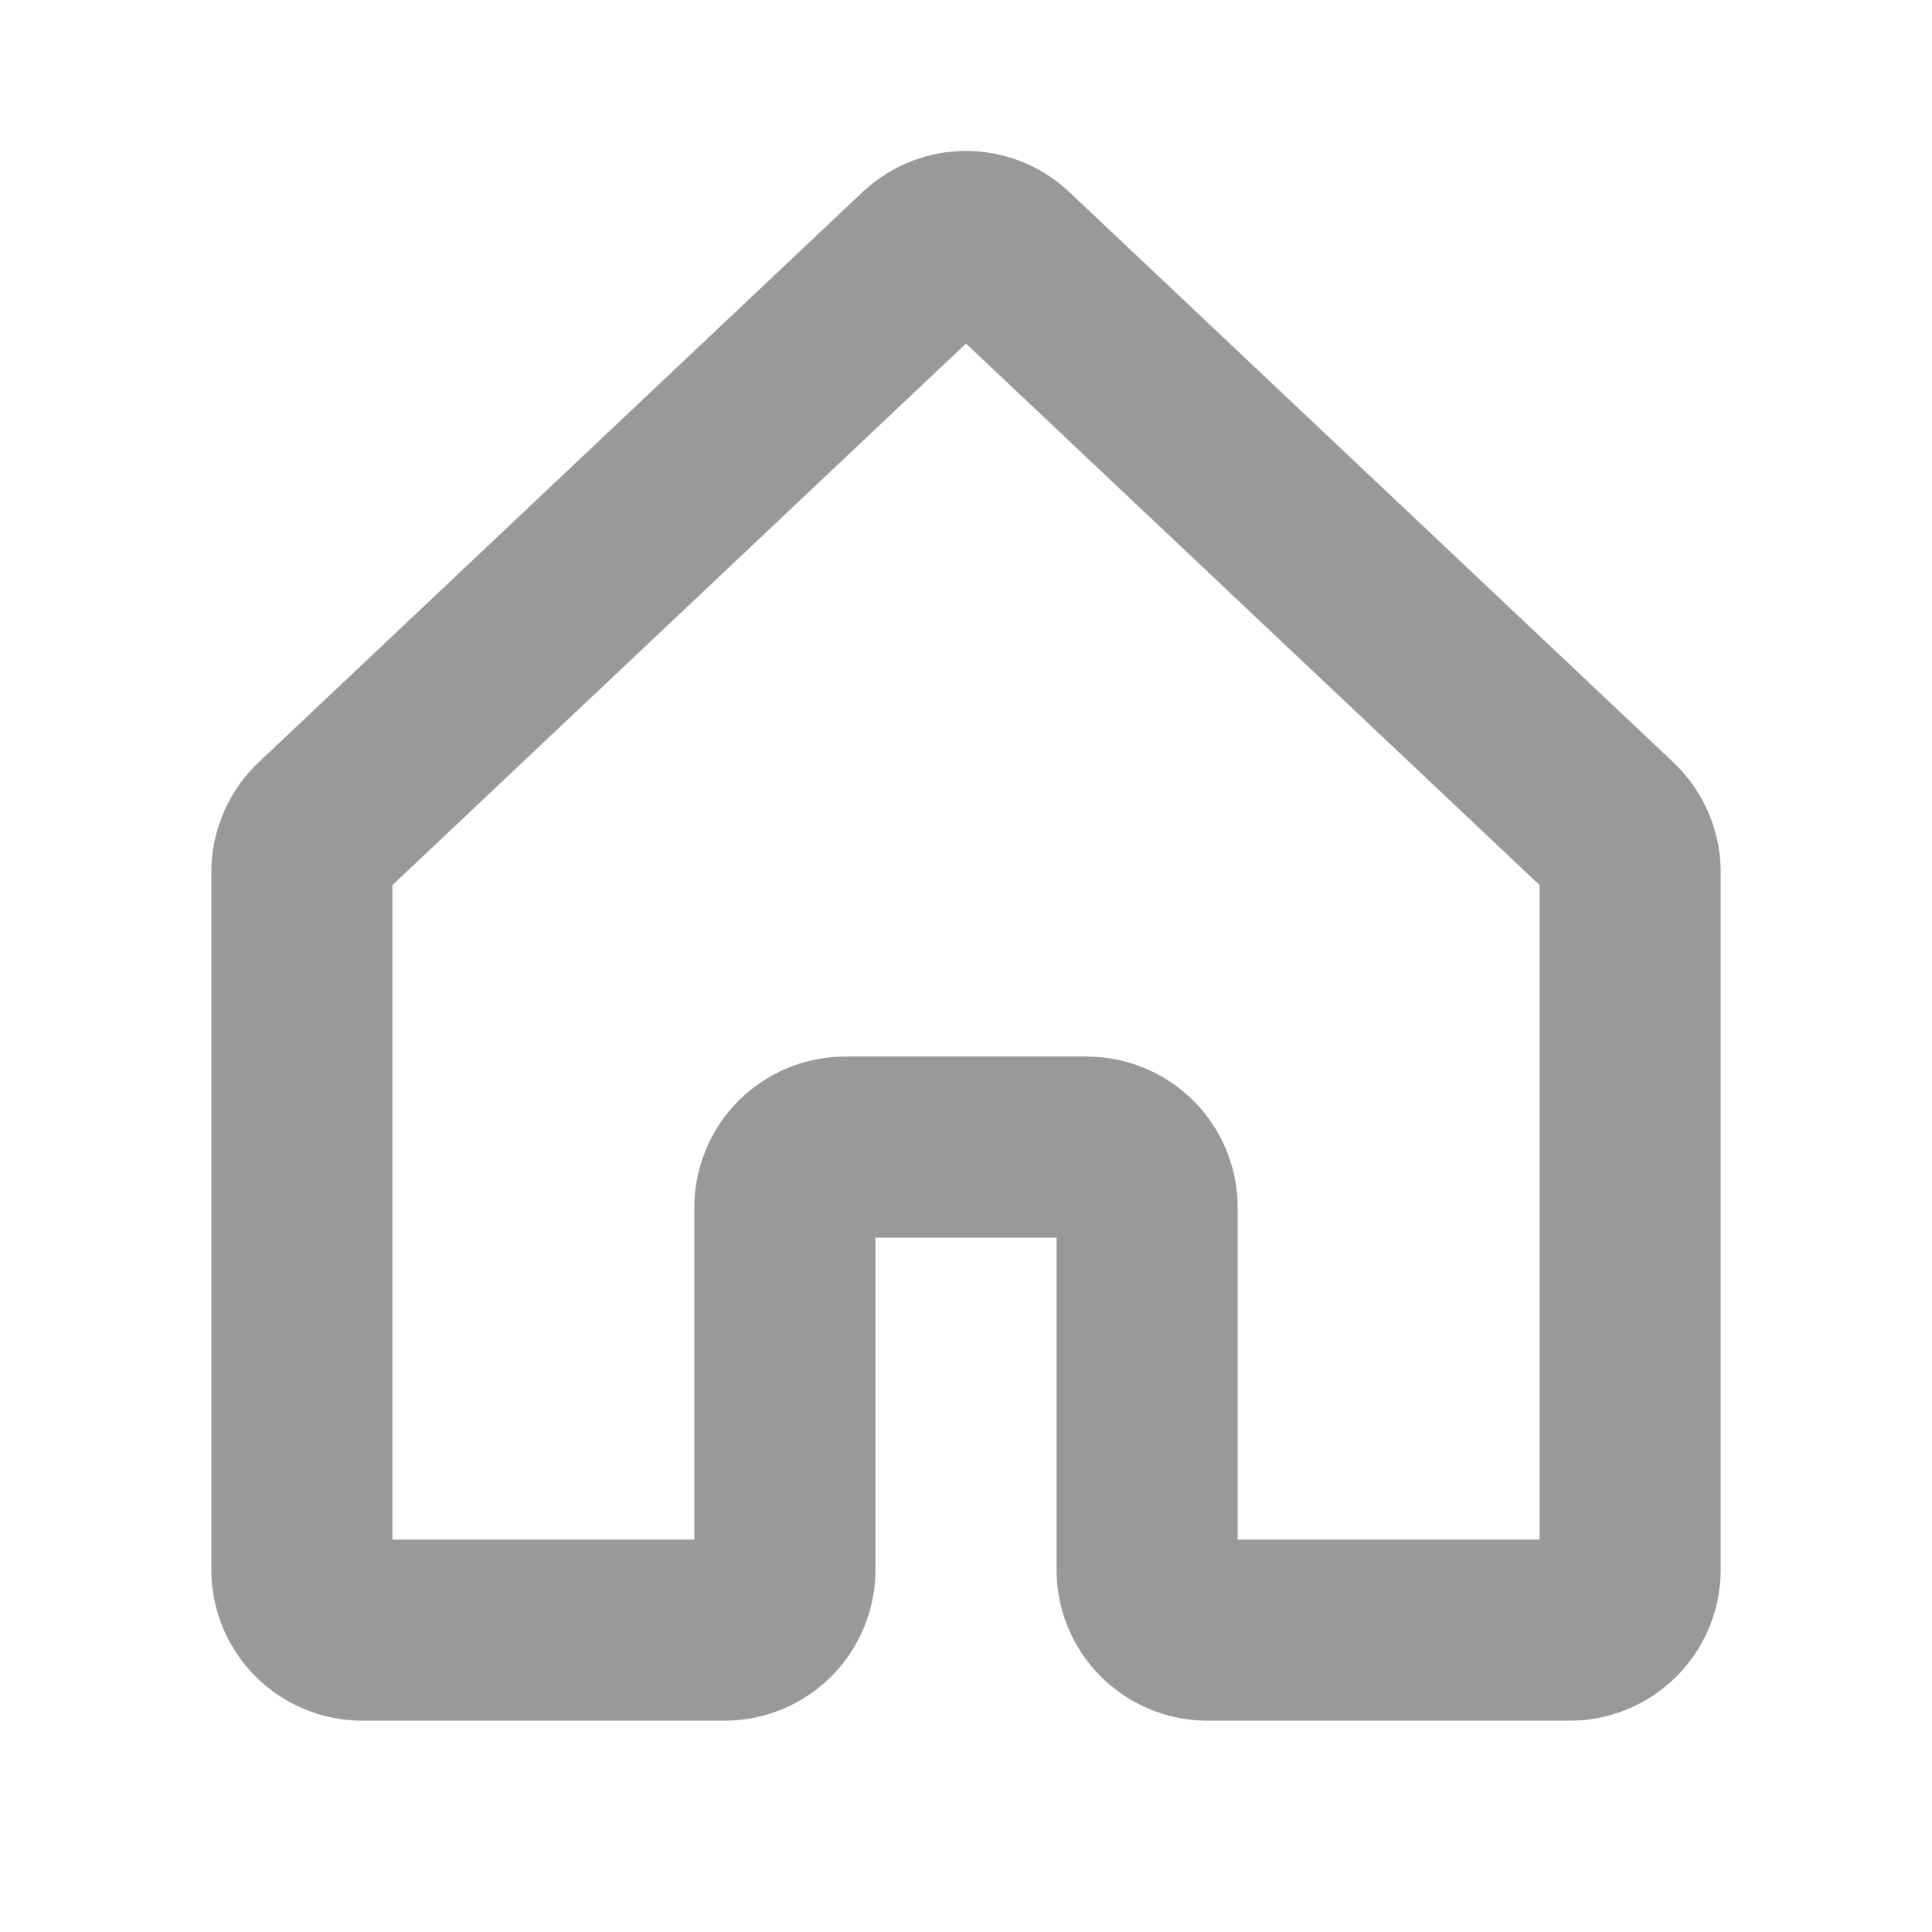
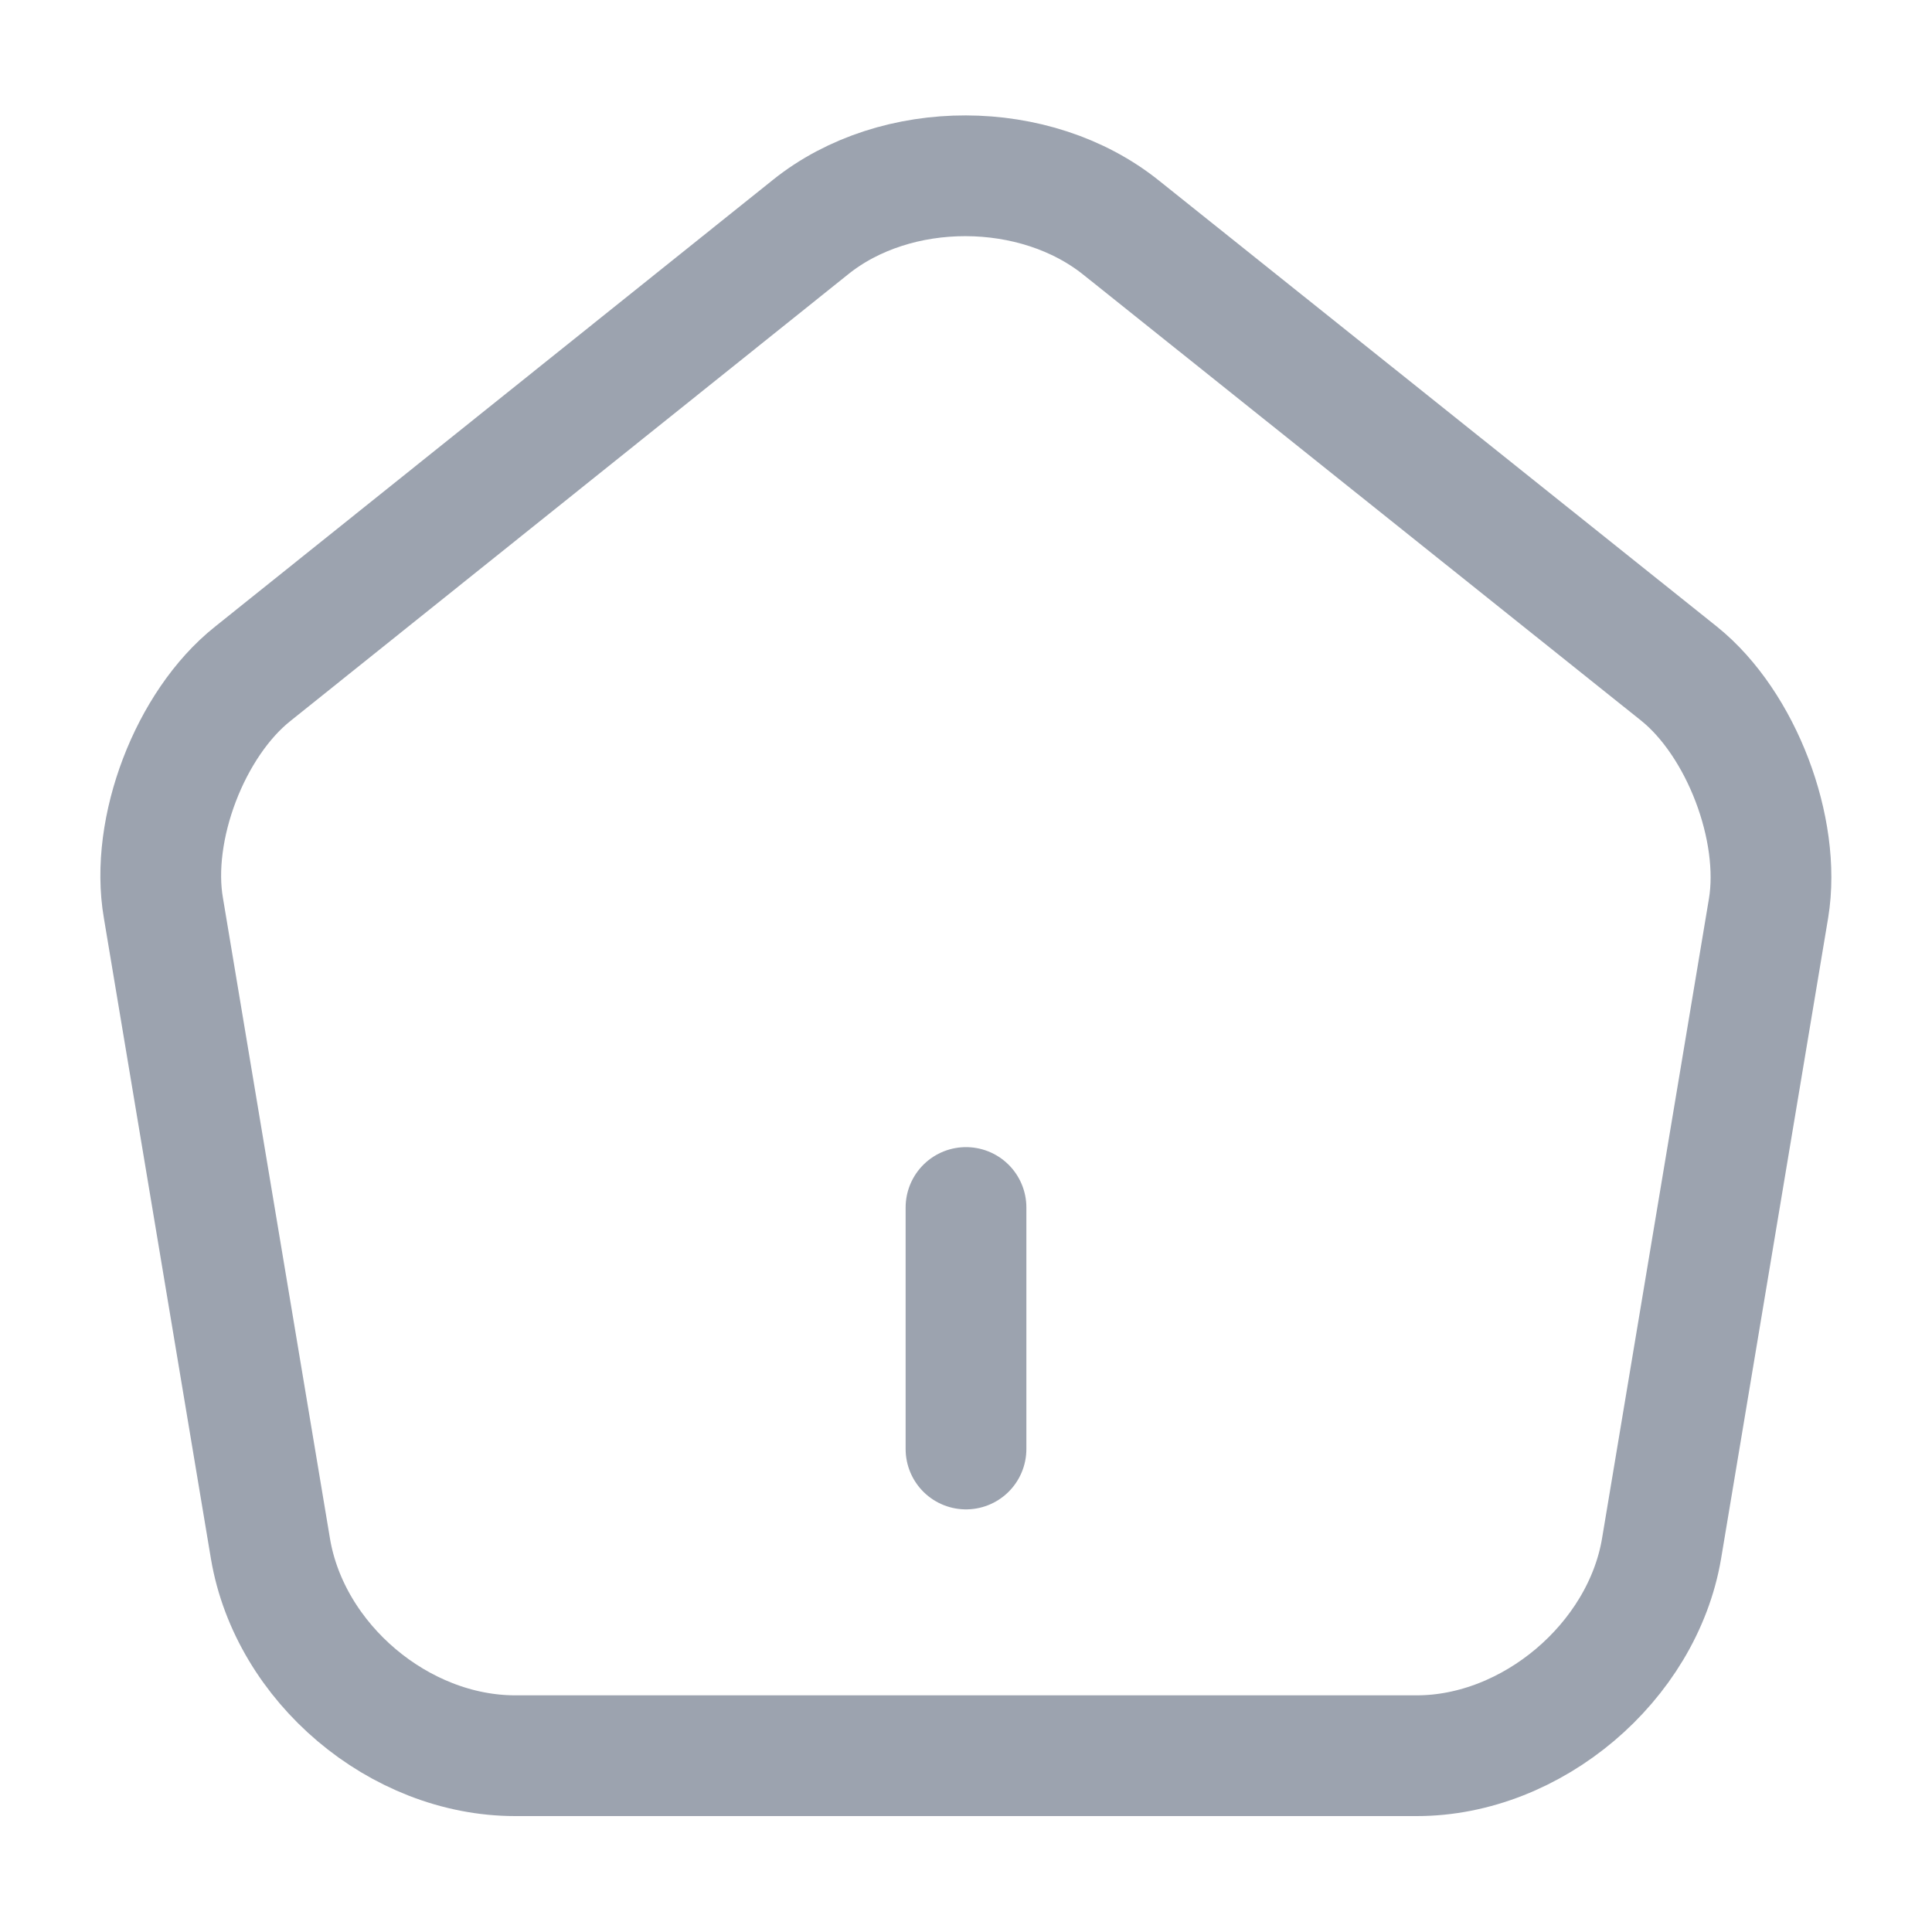
<svg xmlns="http://www.w3.org/2000/svg" width="24" height="24" viewBox="0 0 24 24" fill="none">
-   <path d="M20.771 9.455L13.276 2.379L13.261 2.365C12.916 2.05 12.466 1.875 11.999 1.875C11.533 1.875 11.083 2.05 10.738 2.365L10.722 2.379L3.229 9.455C3.039 9.63 2.887 9.844 2.783 10.081C2.679 10.318 2.625 10.574 2.625 10.833V19.5C2.625 19.997 2.823 20.474 3.174 20.826C3.526 21.177 4.003 21.375 4.5 21.375H9C9.497 21.375 9.974 21.177 10.326 20.826C10.678 20.474 10.875 19.997 10.875 19.5V15.375H13.125V19.5C13.125 19.997 13.322 20.474 13.674 20.826C14.026 21.177 14.503 21.375 15 21.375H19.5C19.997 21.375 20.474 21.177 20.826 20.826C21.177 20.474 21.375 19.997 21.375 19.5V10.833C21.375 10.574 21.321 10.318 21.217 10.081C21.113 9.844 20.961 9.63 20.771 9.455ZM19.125 19.125H15.375V15C15.375 14.754 15.326 14.51 15.232 14.283C15.138 14.055 15 13.848 14.826 13.674C14.652 13.5 14.445 13.362 14.217 13.268C13.99 13.174 13.746 13.125 13.5 13.125H10.5C10.003 13.125 9.526 13.322 9.174 13.674C8.823 14.026 8.625 14.503 8.625 15V19.125H4.875V10.995L12 4.268L19.125 10.995V19.125Z" fill="#999999" />
+   <path d="M12 18V15" stroke="#9CA3AF" stroke-width="1.5" stroke-linecap="round" stroke-linejoin="round" />
+   <path d="M10.07 2.82L3.14 8.37C2.36 8.99 1.86 10.3 2.03 11.28L3.36 19.24C3.6 20.66 4.96 21.81 6.4 21.81H17.6C19.03 21.81 20.4 20.65 20.64 19.24L21.97 11.28C22.13 10.3 21.63 8.99 20.86 8.37L13.93 2.83C12.86 1.97 11.13 1.97 10.07 2.82Z" stroke="#9CA3AF" stroke-width="1.5" stroke-linecap="round" stroke-linejoin="round" />
</svg>
